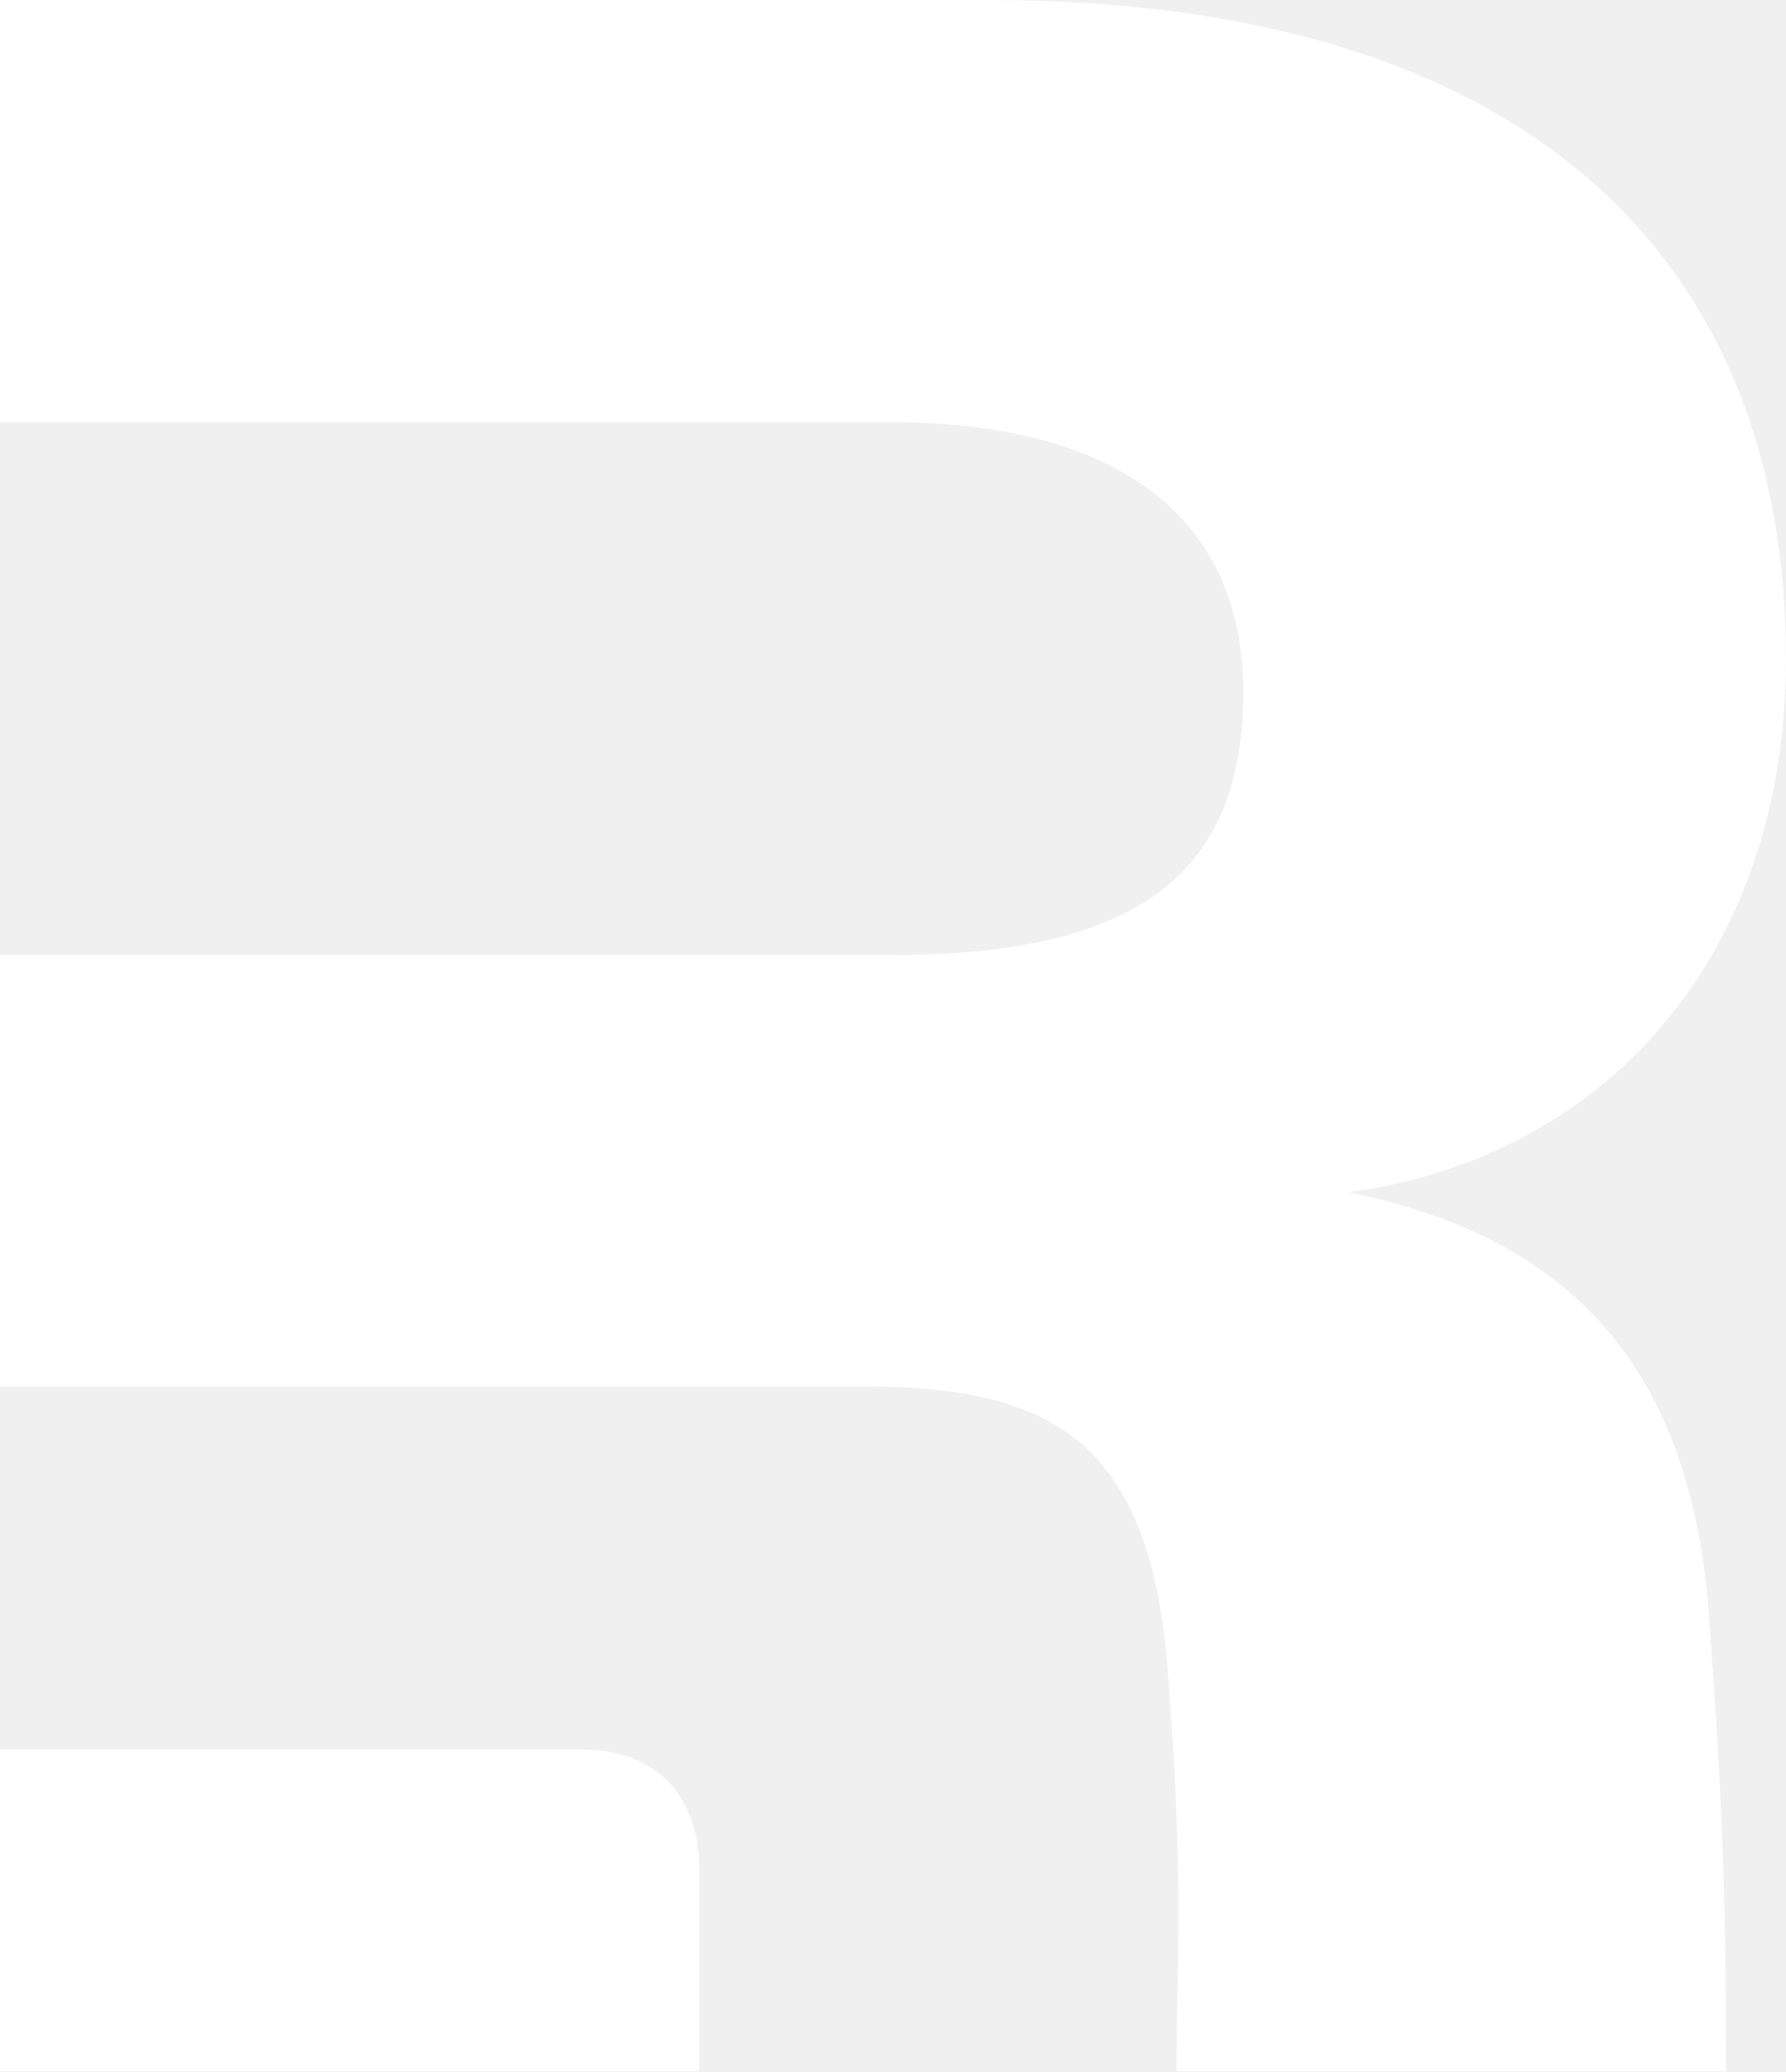
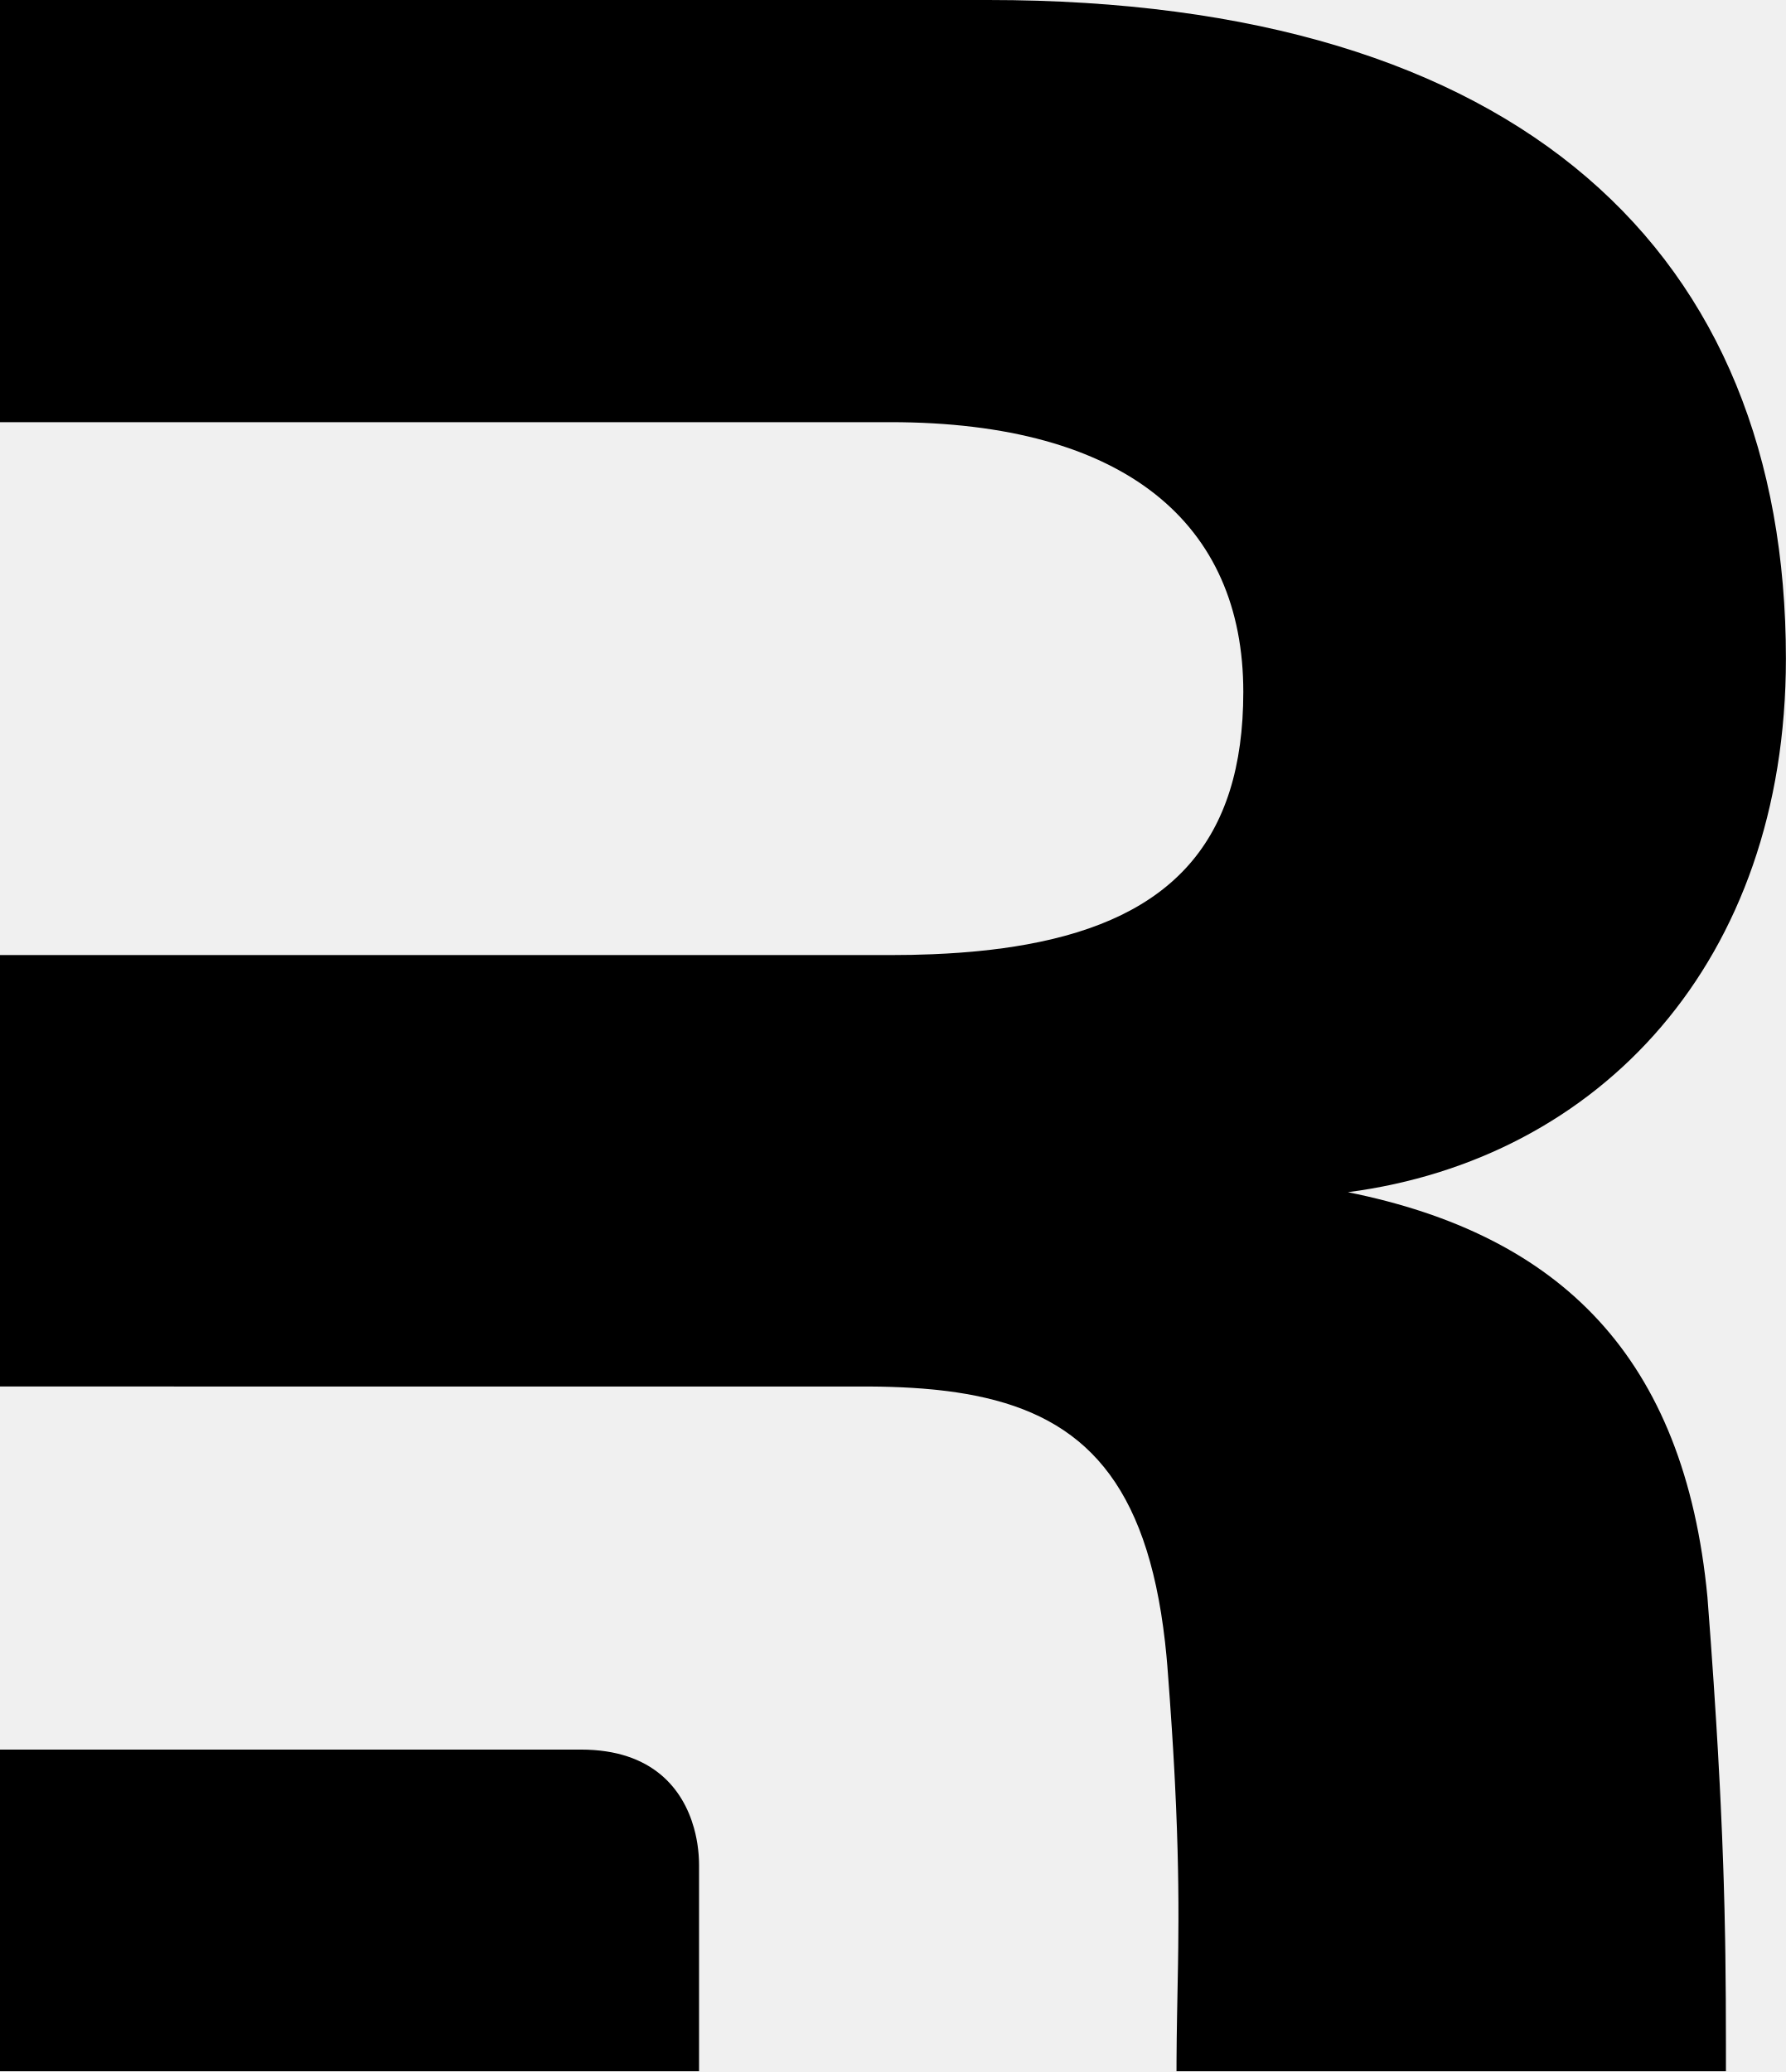
<svg xmlns="http://www.w3.org/2000/svg" width="256px" height="297px" viewBox="0 0 256 297" version="1.1">
  <g stroke="none" stroke-width="1" fill="none" fill-rule="evenodd">
-     <path d="M141.675,-7.10542736e-15 C218.047,-7.10542736e-15 256,36.349 256,94.414 C256,137.844 229.293,166.167 193.215,170.888 C223.67,177.025 241.474,194.492 244.755,228.953 L245.229,235.29 L245.644,241.214 L246.002,246.756 L246.251,250.935 L246.518,255.865 L246.656,258.679 L246.854,263.149 L247.013,267.371 L247.092,269.798 L247.199,273.686 L247.291,278.132 L247.324,280.28 L247.384,286.506 L247.404,293.002 L247.405,296.887 L168.646,296.887 L168.65,295.266 L168.65,295.266 L168.678,292.12 L168.678,292.12 L168.725,289.055 L168.861,281.631 L168.896,279.142 L168.923,275.24 L168.923,275.24 L168.919,272.744 L168.896,270.127 L168.864,268.073 L168.8,265.197 L168.706,262.147 L168.581,258.905 L168.42,255.45 L168.325,253.637 L168.164,250.804 L167.979,247.828 L167.692,243.624 L167.445,240.282 C167.374,239.251 167.291,238.245 167.198,237.262 L166.996,235.328 C164.395,212.501 155.341,203.171 139.833,200.059 L138.526,199.814 C137.644,199.66 136.743,199.525 135.822,199.406 L134.425,199.242 C134.189,199.217 133.953,199.193 133.715,199.169 L132.273,199.042 L132.273,199.042 L130.802,198.939 L130.802,198.939 L129.3,198.858 L129.3,198.858 L127.786,198.8 L126.242,198.761 L124.668,198.743 L124.668,198.743 L0,198.74 L0,136.9 L127.619,136.9 C129.706,136.9 131.728,136.861 133.686,136.78 L135.622,136.685 L135.622,136.685 L137.515,136.563 L137.515,136.563 L139.365,136.413 C139.67,136.385 139.973,136.357 140.274,136.327 L142.059,136.134 C143.235,135.995 144.383,135.837 145.501,135.659 L147.158,135.378 C167.867,131.624 178.221,120.63 178.221,99.178 C178.221,75.104 161.354,60.513 127.619,60.513 L0,60.513 L0,-7.10542736e-15 L141.675,-7.10542736e-15 Z M83.276,250.785 C93.609,250.785 97.933,256.523 99.473,262.015 L99.676,262.804 L99.676,262.804 L99.843,263.587 L99.952,264.204 L99.998,264.51 L100.076,265.113 L100.134,265.704 L100.157,265.994 L100.188,266.562 L100.198,266.84 L100.206,267.381 L100.206,296.887 L0,296.887 L0,250.785 L83.276,250.785 Z" fill="#fff" fill-rule="nonzero" />
+     <path d="M141.675,-7.10542736e-15 C218.047,-7.10542736e-15 256,36.349 256,94.414 C256,137.844 229.293,166.167 193.215,170.888 C223.67,177.025 241.474,194.492 244.755,228.953 L245.229,235.29 L245.644,241.214 L246.002,246.756 L246.251,250.935 L246.518,255.865 L246.656,258.679 L246.854,263.149 L247.013,267.371 L247.092,269.798 L247.199,273.686 L247.291,278.132 L247.324,280.28 L247.384,286.506 L247.404,293.002 L247.405,296.887 L168.646,296.887 L168.65,295.266 L168.65,295.266 L168.678,292.12 L168.678,292.12 L168.725,289.055 L168.861,281.631 L168.896,279.142 L168.923,275.24 L168.923,275.24 L168.919,272.744 L168.896,270.127 L168.864,268.073 L168.8,265.197 L168.706,262.147 L168.581,258.905 L168.42,255.45 L168.325,253.637 L168.164,250.804 L167.979,247.828 L167.692,243.624 L167.445,240.282 C167.374,239.251 167.291,238.245 167.198,237.262 L166.996,235.328 C164.395,212.501 155.341,203.171 139.833,200.059 L138.526,199.814 C137.644,199.66 136.743,199.525 135.822,199.406 L134.425,199.242 C134.189,199.217 133.953,199.193 133.715,199.169 L132.273,199.042 L132.273,199.042 L130.802,198.939 L130.802,198.939 L129.3,198.858 L129.3,198.858 L127.786,198.8 L126.242,198.761 L124.668,198.743 L124.668,198.743 L0,198.74 L0,136.9 L127.619,136.9 C129.706,136.9 131.728,136.861 133.686,136.78 L135.622,136.685 L135.622,136.685 L137.515,136.563 L137.515,136.563 L139.365,136.413 C139.67,136.385 139.973,136.357 140.274,136.327 L142.059,136.134 C143.235,135.995 144.383,135.837 145.501,135.659 L147.158,135.378 C167.867,131.624 178.221,120.63 178.221,99.178 C178.221,75.104 161.354,60.513 127.619,60.513 L0,60.513 L0,-7.10542736e-15 L141.675,-7.10542736e-15 Z M83.276,250.785 C93.609,250.785 97.933,256.523 99.473,262.015 L99.676,262.804 L99.676,262.804 L99.843,263.587 L99.952,264.204 L99.998,264.51 L100.076,265.113 L100.134,265.704 L100.157,265.994 L100.188,266.562 L100.198,266.84 L100.206,267.381 L100.206,296.887 L0,296.887 L0,250.785 L83.276,250.785 Z" fill="currentColor" fill-rule="nonzero" />
  </g>
</svg>
